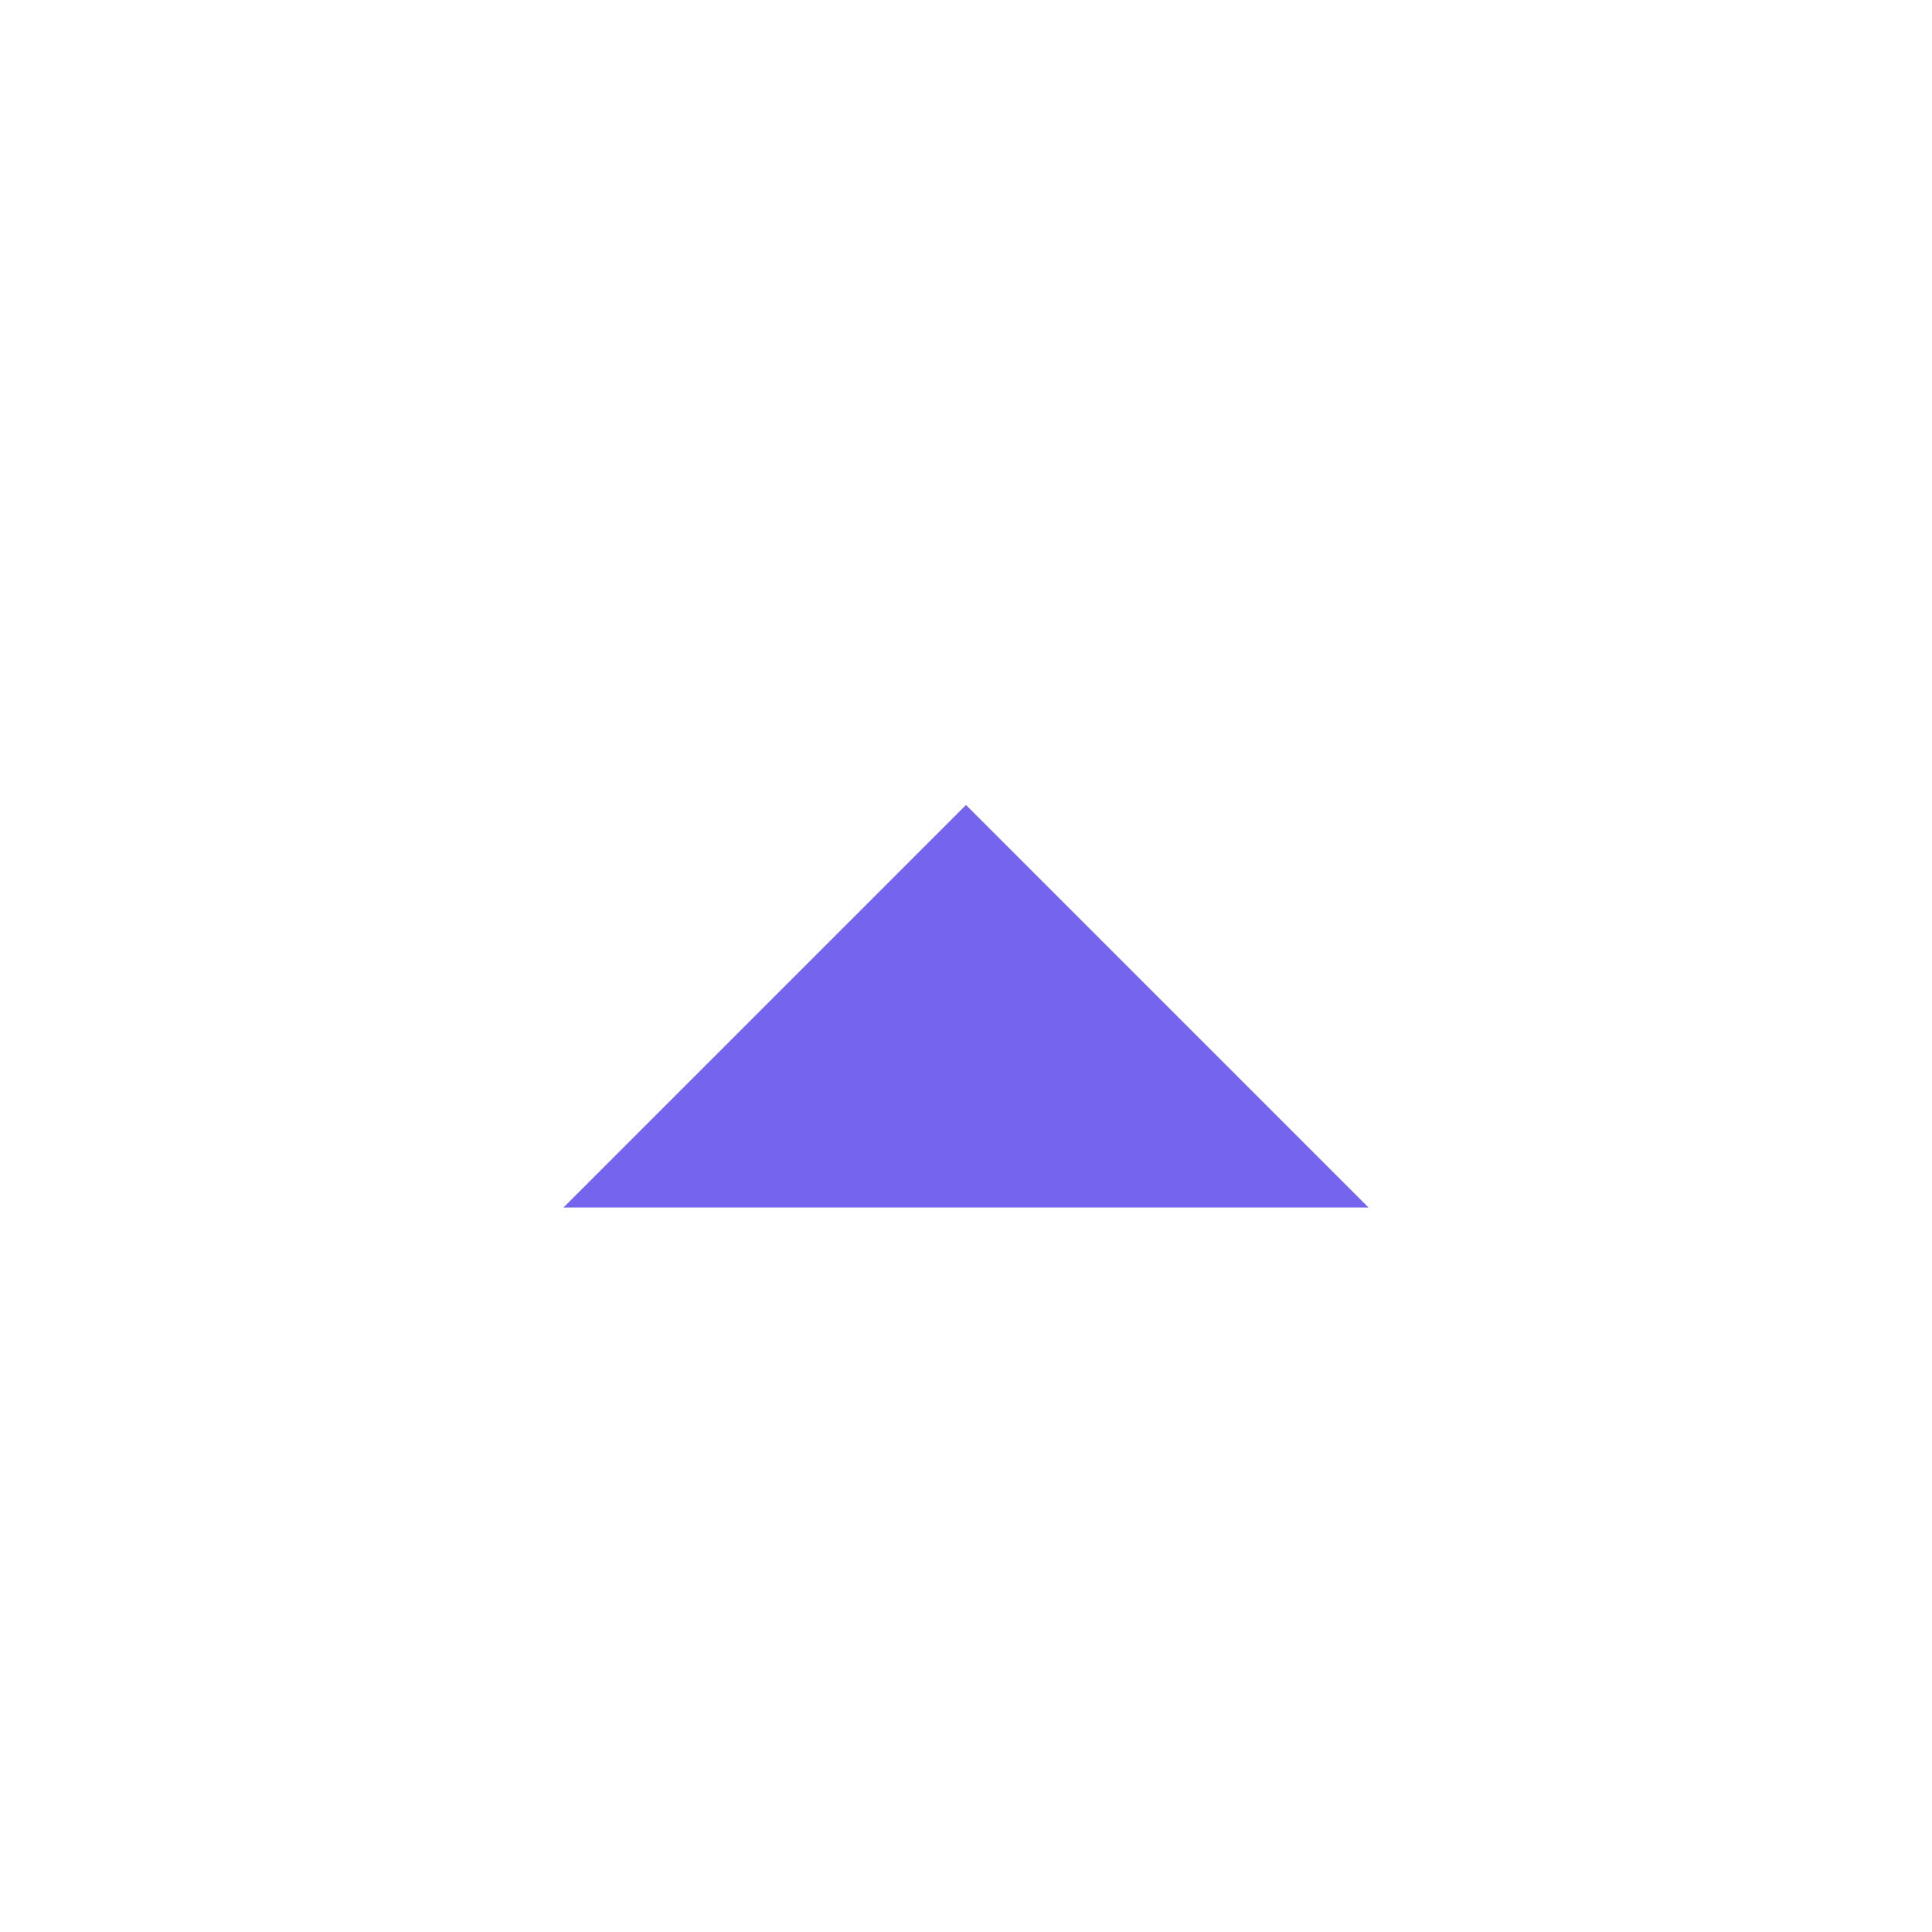
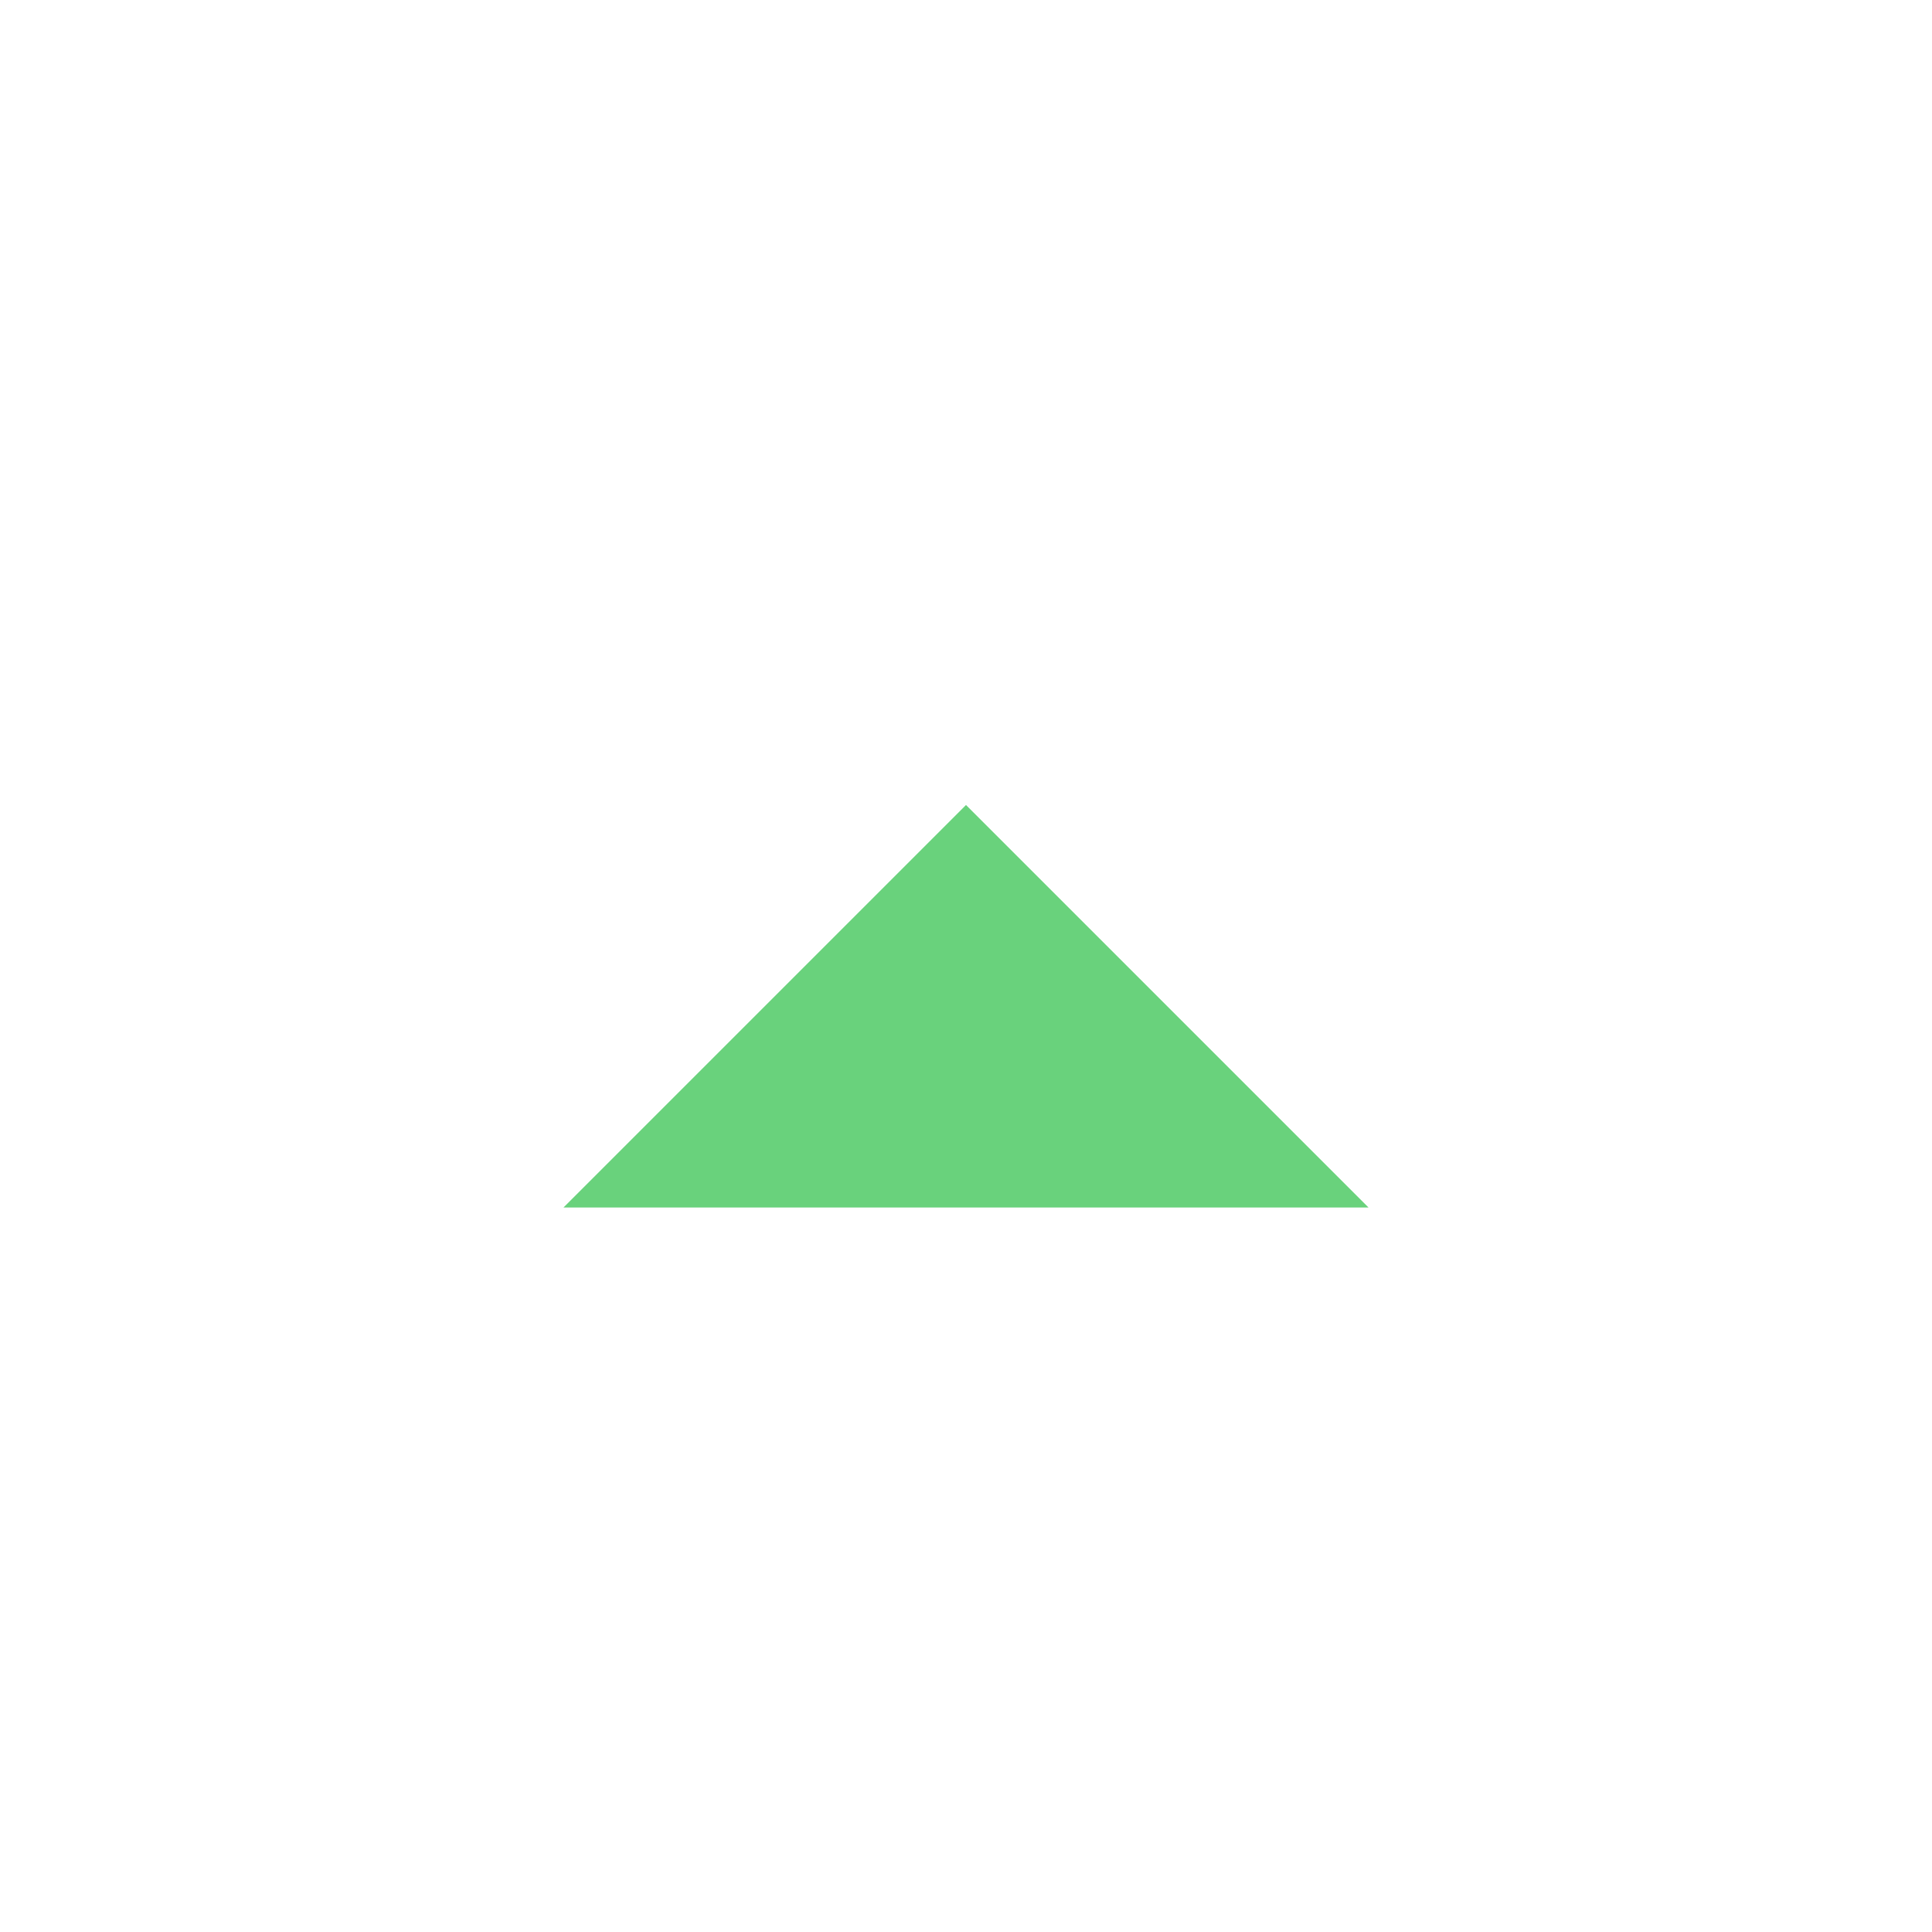
<svg xmlns="http://www.w3.org/2000/svg" version="1.1" id="Layer_1" x="0px" y="0px" viewBox="0 0 24 24" style="enable-background:new 0 0 24 24;" xml:space="preserve">
  <style type="text/css">
- 	.st0{fill:#7565EE;}
+ 	.st0{fill:#69D27C;}
</style>
  <path class="st0" d="M17,15l-5-5l-5,5H17z" />
</svg>
